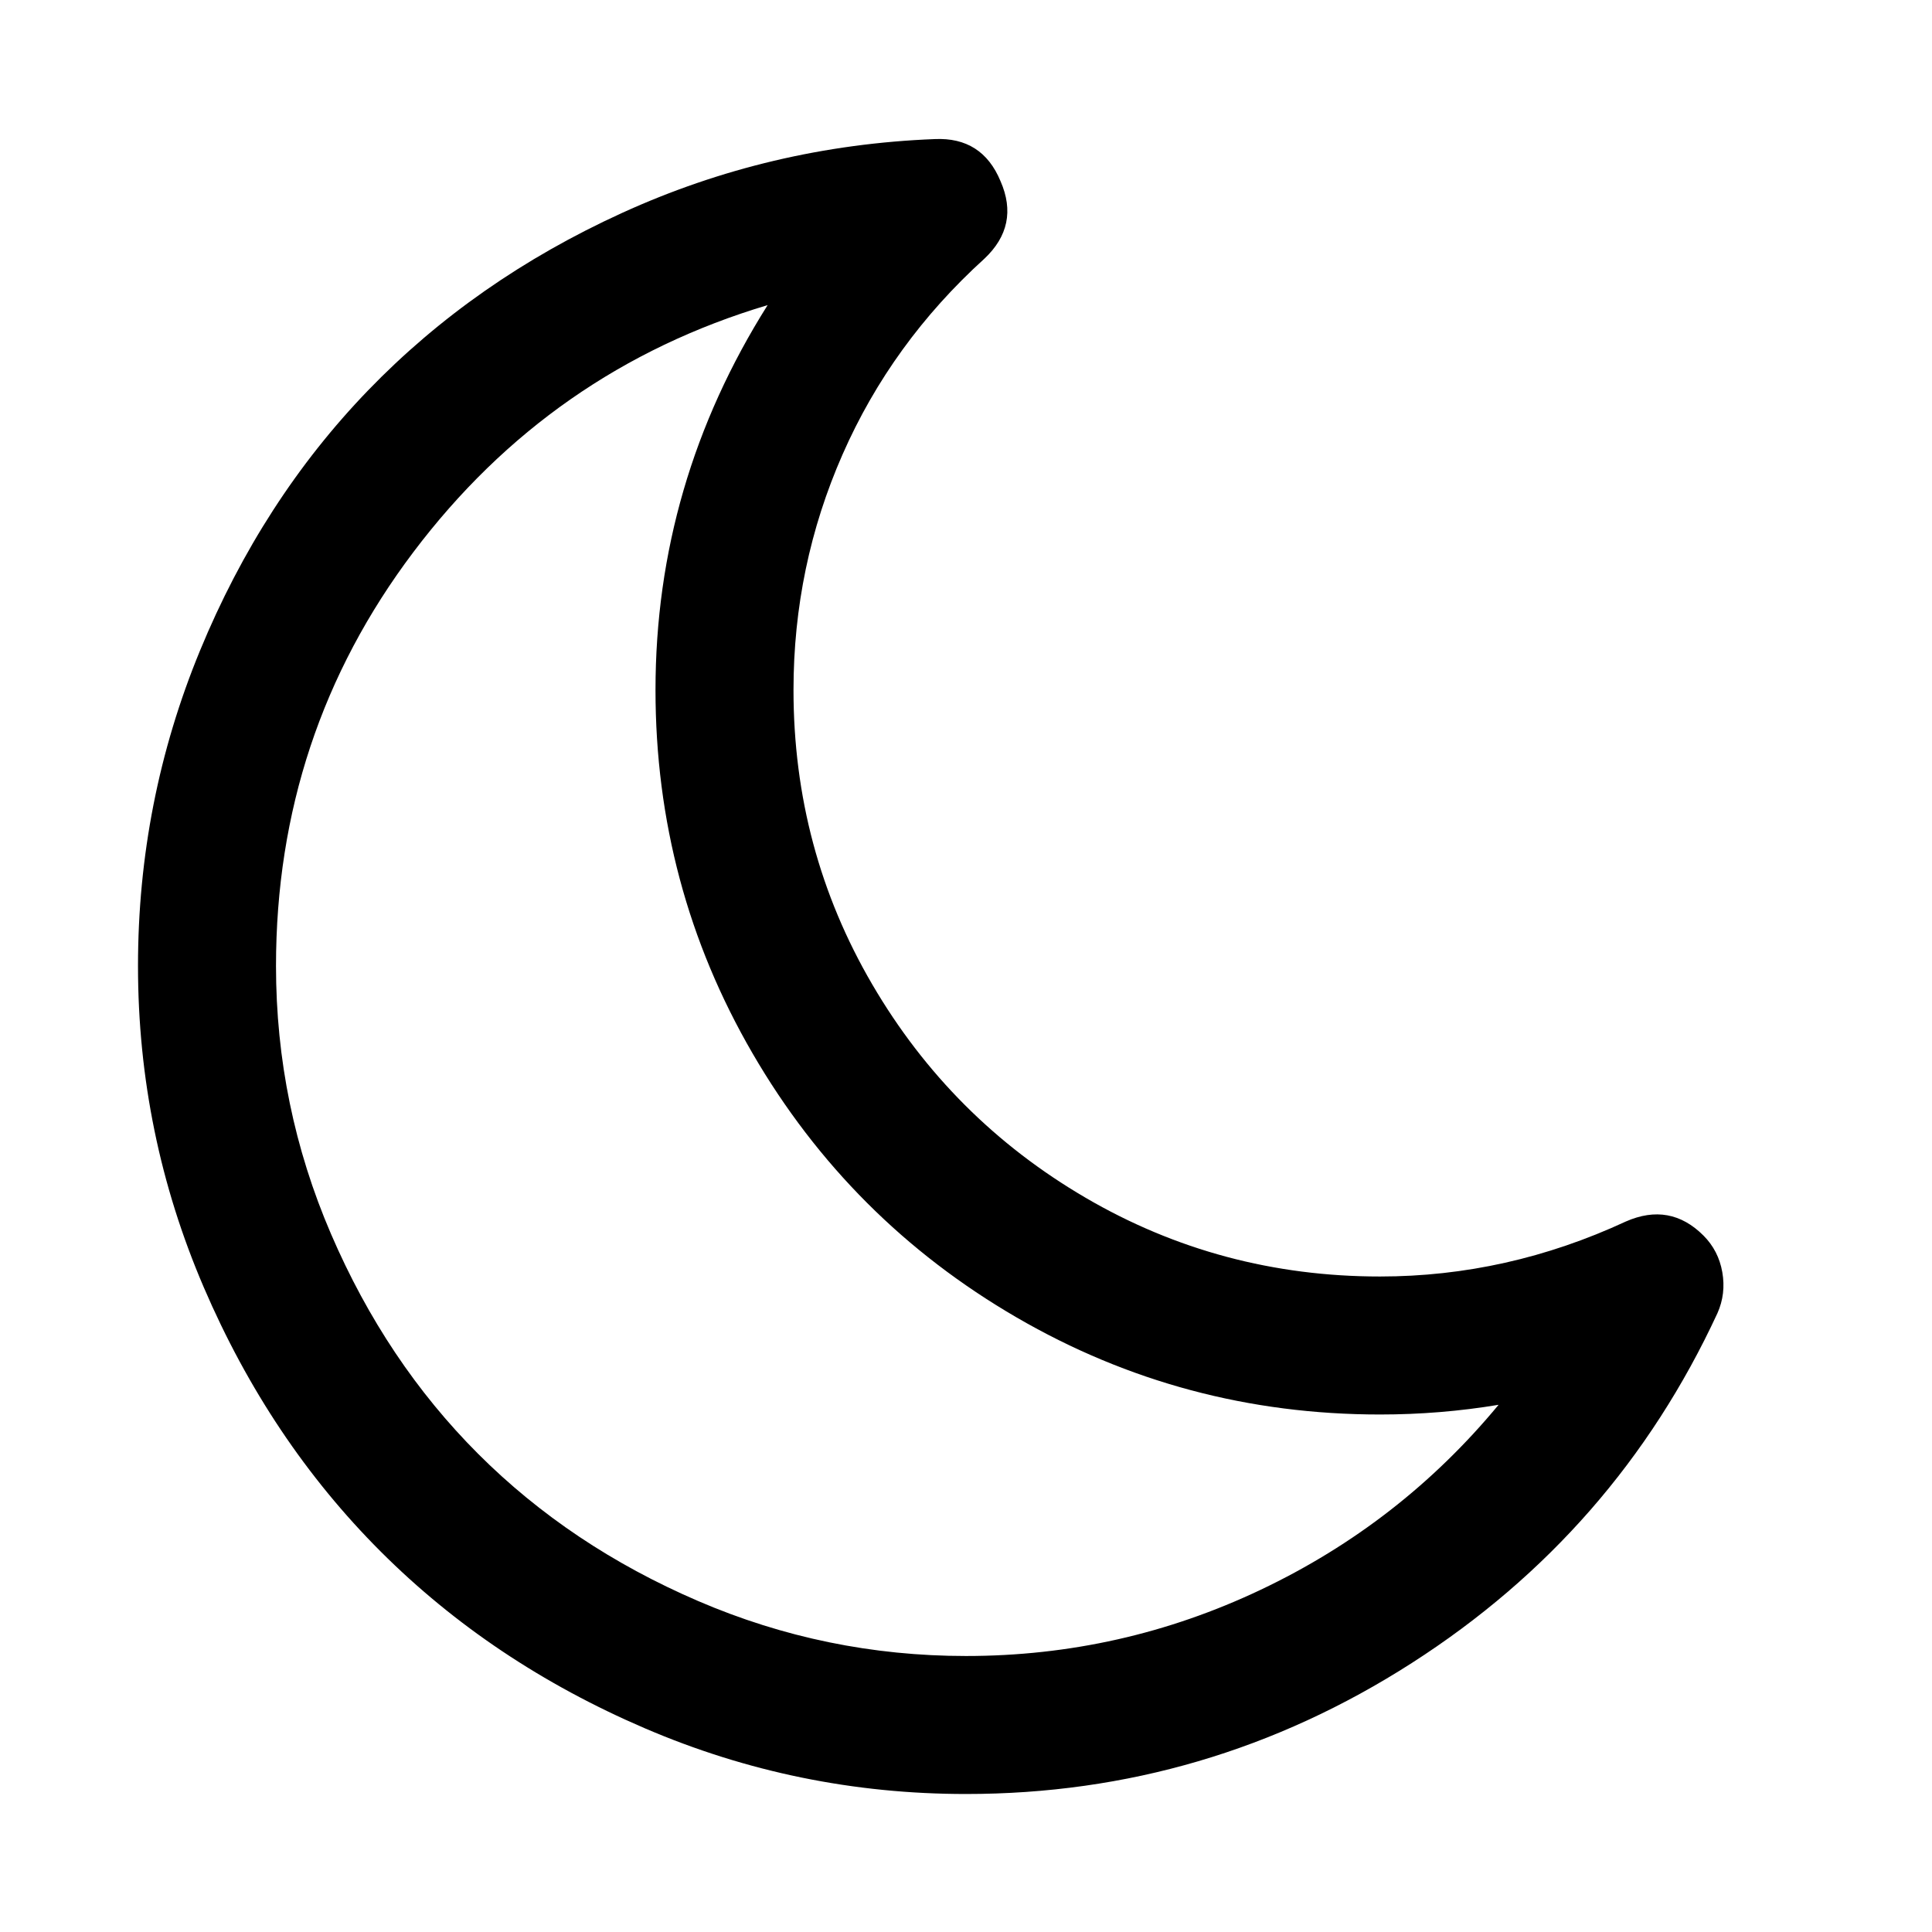
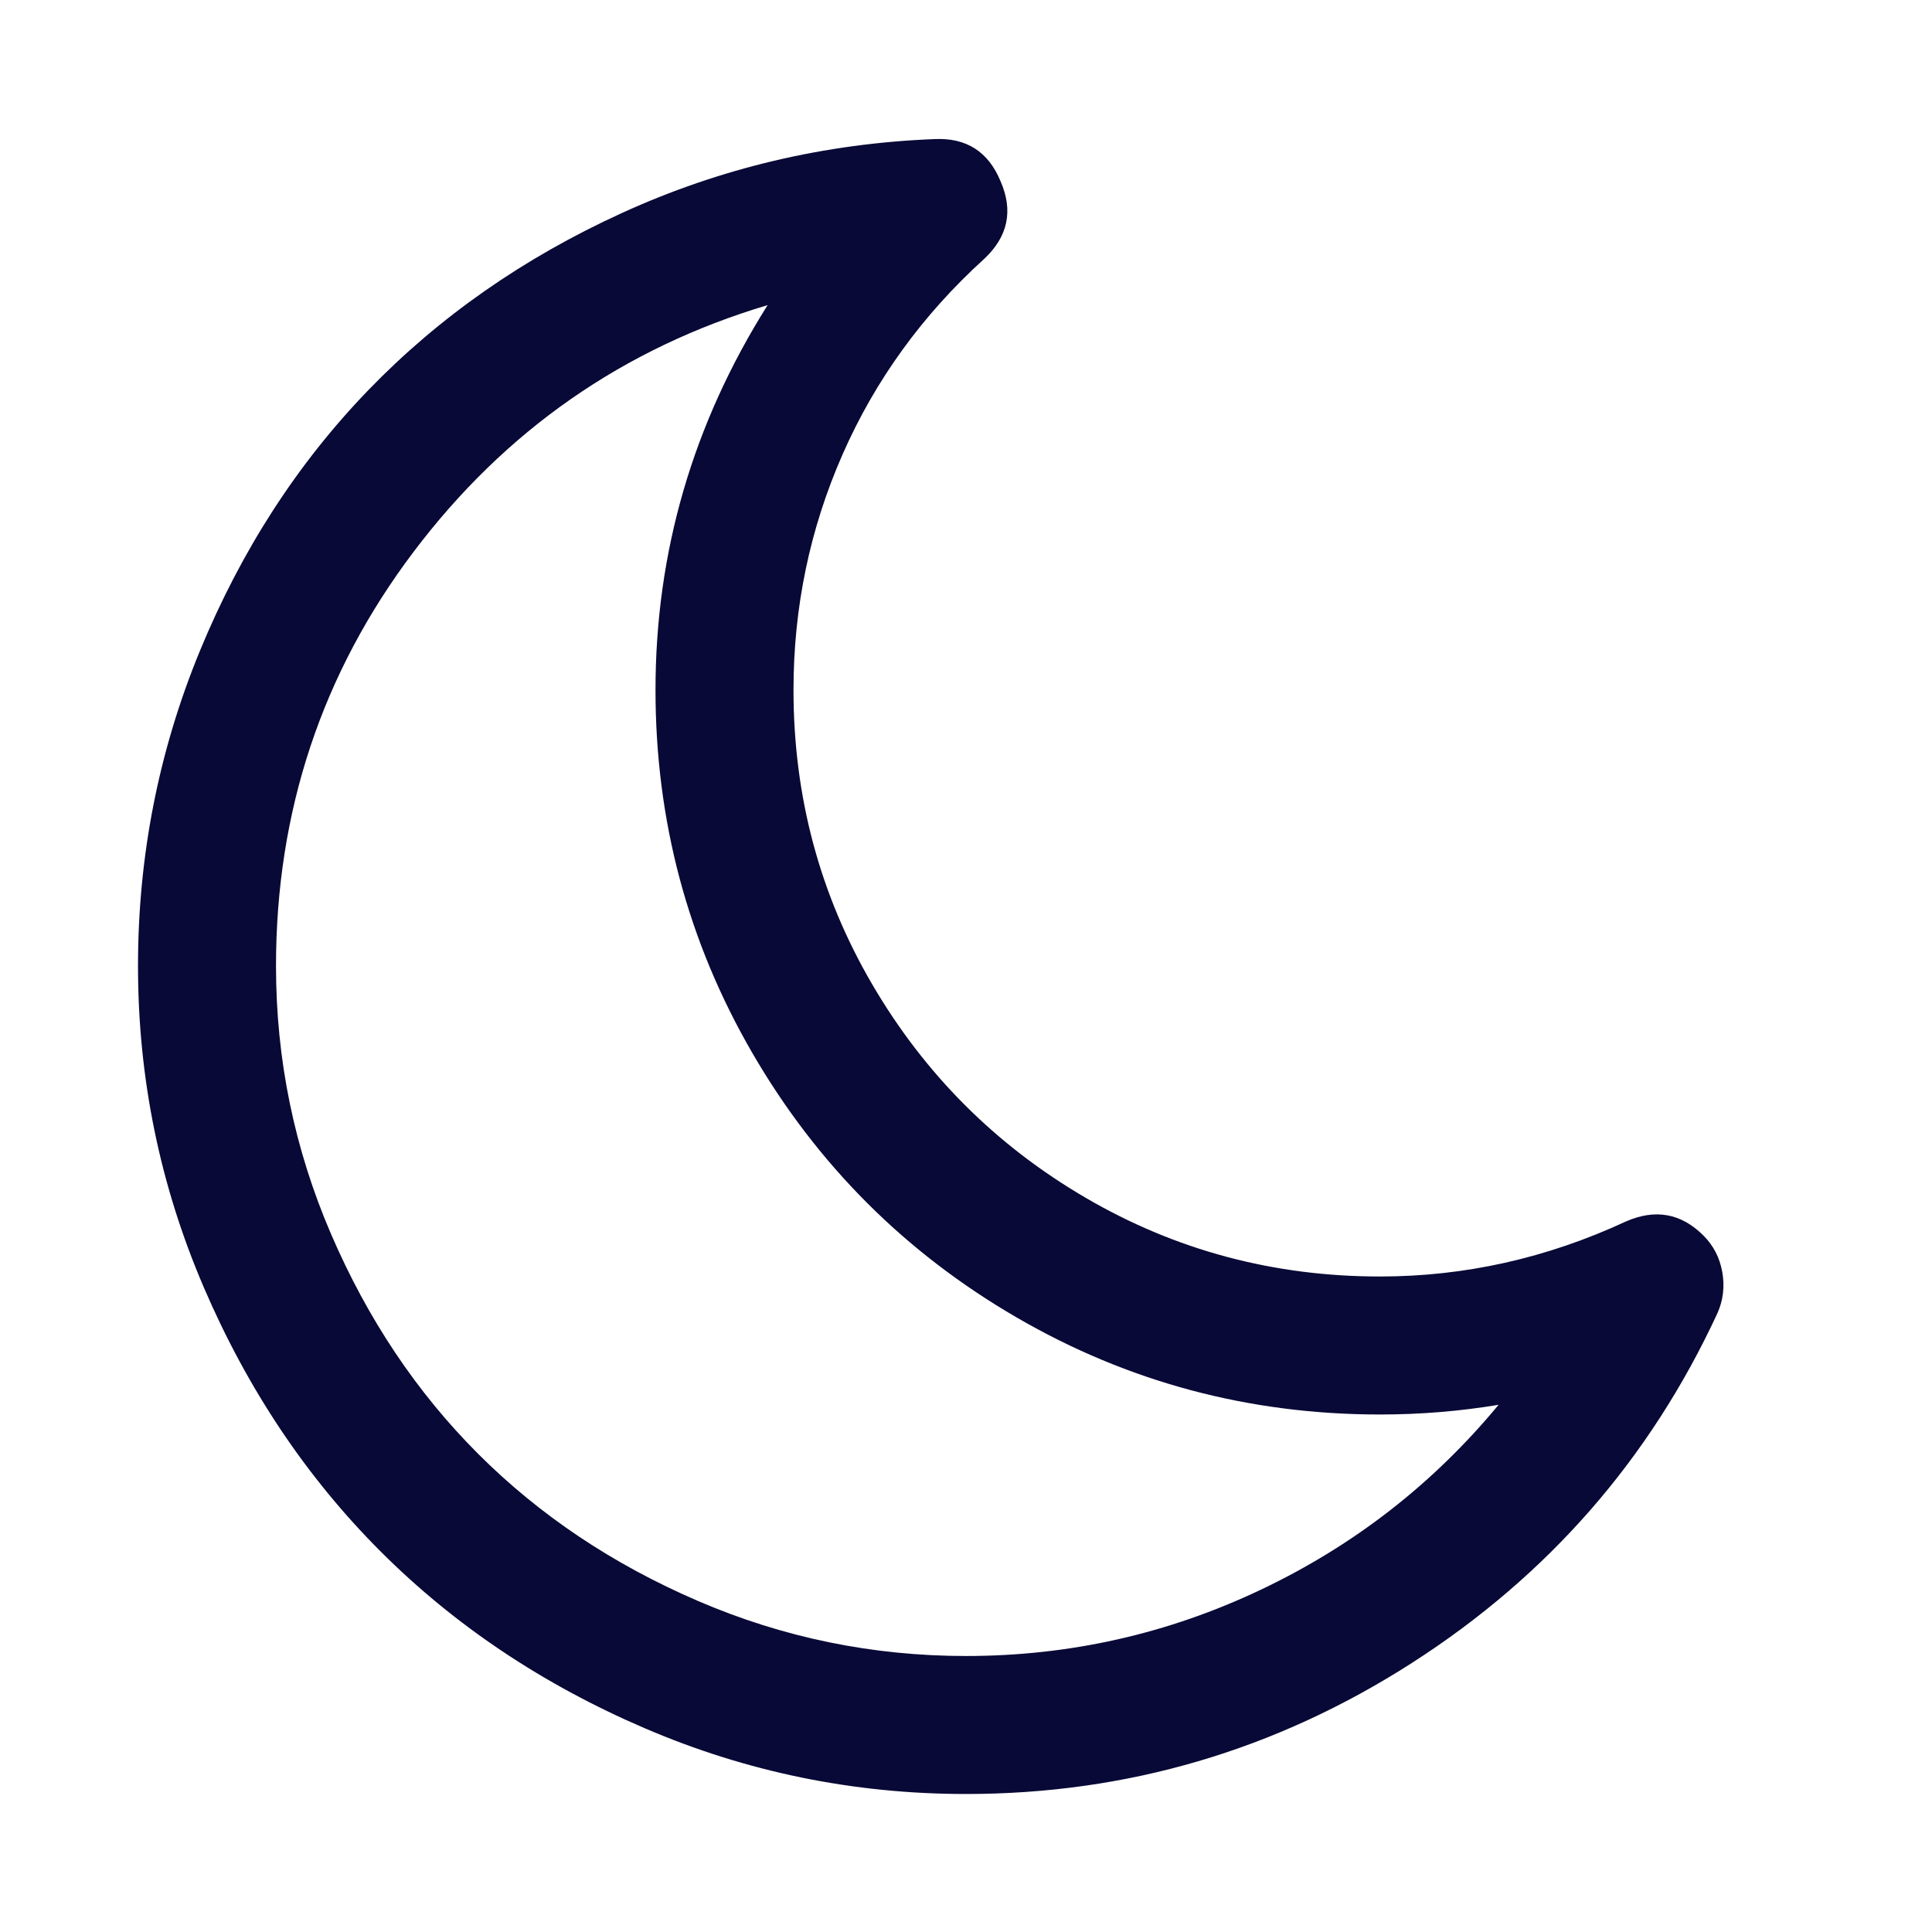
- <svg xmlns="http://www.w3.org/2000/svg" height="1792" viewBox="0 0 1792 1792" width="1792">
+ <svg xmlns="http://www.w3.org/2000/svg" fill="#090937" height="1792" viewBox="0 0 1792 1792" width="1792">
  <path d="M1390 1303q-54 9-110 9-182 0-337-90t-245-245-90-337q0-192 104-357-201 60-328.5 229t-127.5 384q0 130 51 248.5t136.5 204 204 136.5 248.5 51q144 0 273.5-61.5t220.5-171.5zm203-85q-94 203-283.5 324.5t-413.5 121.5q-156 0-298-61t-245-164-164-245-61-298q0-153 57.5-292.5t156-241.5 235.5-164.5 290-68.5q44-2 61 39 18 41-15 72-86 78-131.5 181.5t-45.5 218.5q0 148 73 273t198 198 273 73q118 0 228-51 41-18 72 13 14 14 17.5 34t-4.5 38z" />
</svg>
